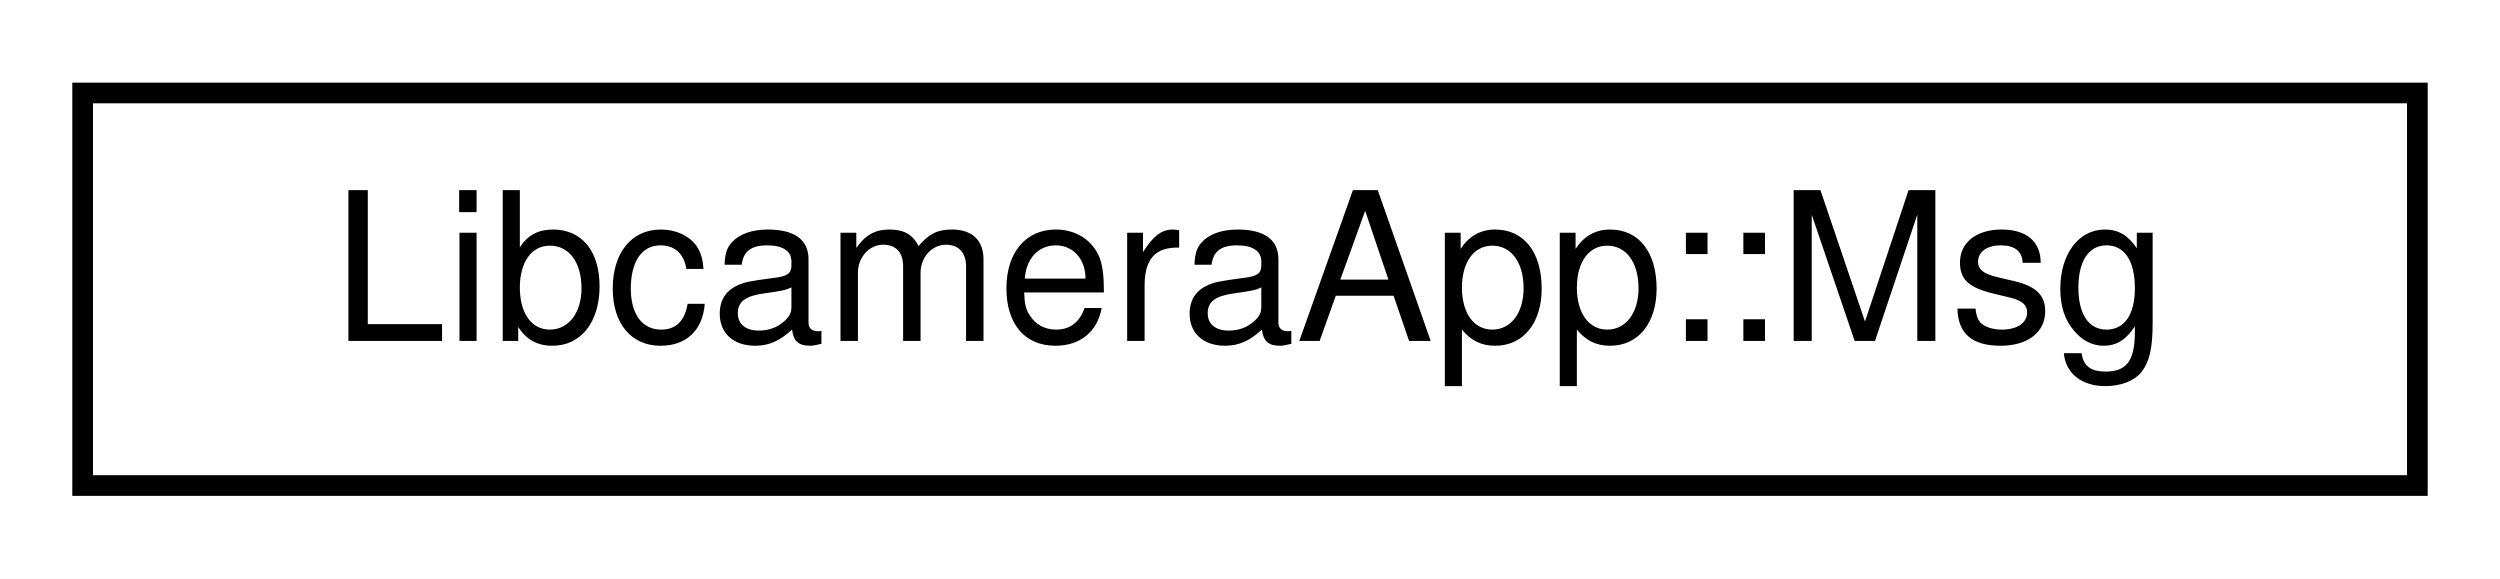
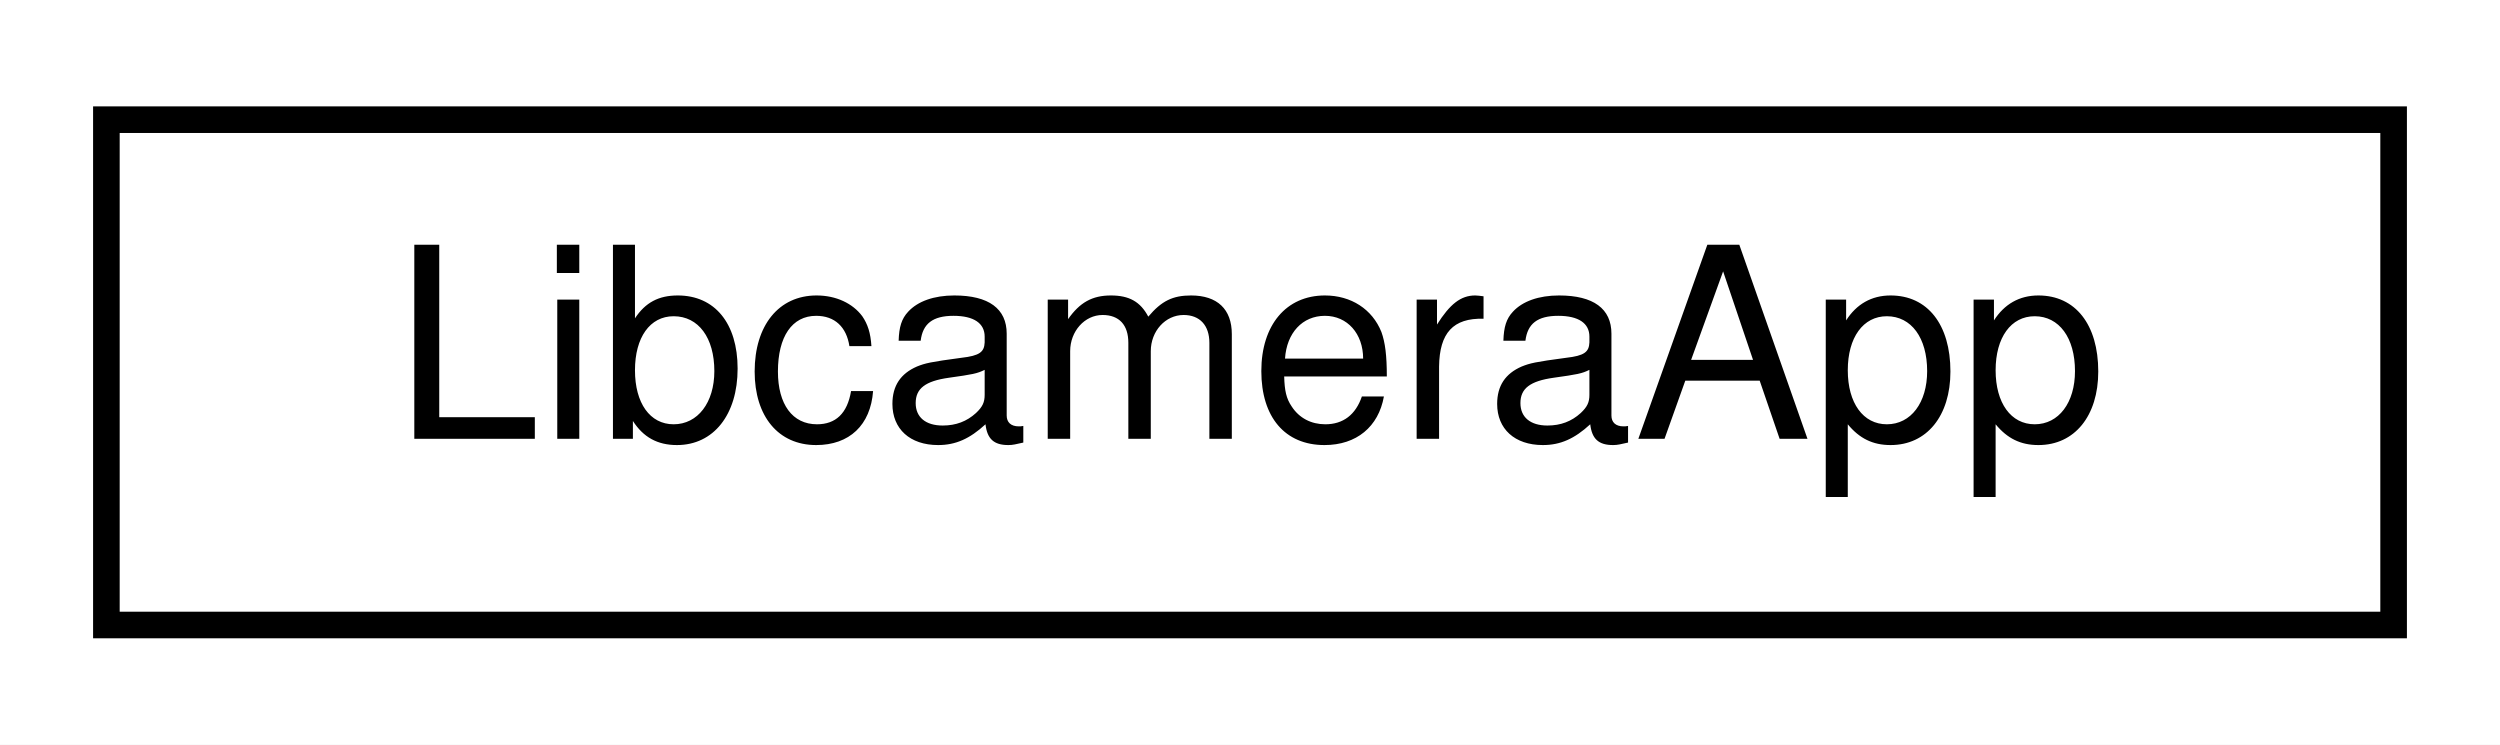
- <svg xmlns="http://www.w3.org/2000/svg" xmlns:xlink="http://www.w3.org/1999/xlink" width="121pt" height="28pt" viewBox="0.00 0.00 121.00 28.00">
+ <svg xmlns="http://www.w3.org/2000/svg" xmlns:xlink="http://www.w3.org/1999/xlink" width="94pt" height="28pt" viewBox="0.00 0.00 94.00 28.00">
  <g id="graph0" class="graph" transform="scale(1 1) rotate(0) translate(4 24)">
-     <polygon fill="white" stroke="transparent" points="-4,4 -4,-24 117,-24 117,4 -4,4" />
+     <polygon fill="white" stroke="transparent" points="-4,4 -4,-24 90,-24 90,4 -4,4" />
    <g id="node1" class="node">
      <g id="a_node1">
-         <a xlink:href="structLibcameraApp_1_1Msg.html" target="_top" xlink:title=" ">
-           <polygon fill="white" stroke="black" points="0,-0.5 0,-19.5 113,-19.5 113,-0.5 0,-0.5" />
-           <text text-anchor="middle" x="56.5" y="-7.5" font-family="Helvetica,sans-Serif" font-size="10.00">LibcameraApp::Msg</text>
+         <a xlink:href="classLibcameraApp.html" target="_top" xlink:title=" ">
+           <polygon fill="white" stroke="black" points="0,-0.5 0,-19.5 86,-19.5 86,-0.5 0,-0.5" />
+           <text text-anchor="middle" x="43" y="-7.5" font-family="Helvetica,sans-Serif" font-size="10.00">LibcameraApp</text>
        </a>
      </g>
    </g>
  </g>
</svg>
